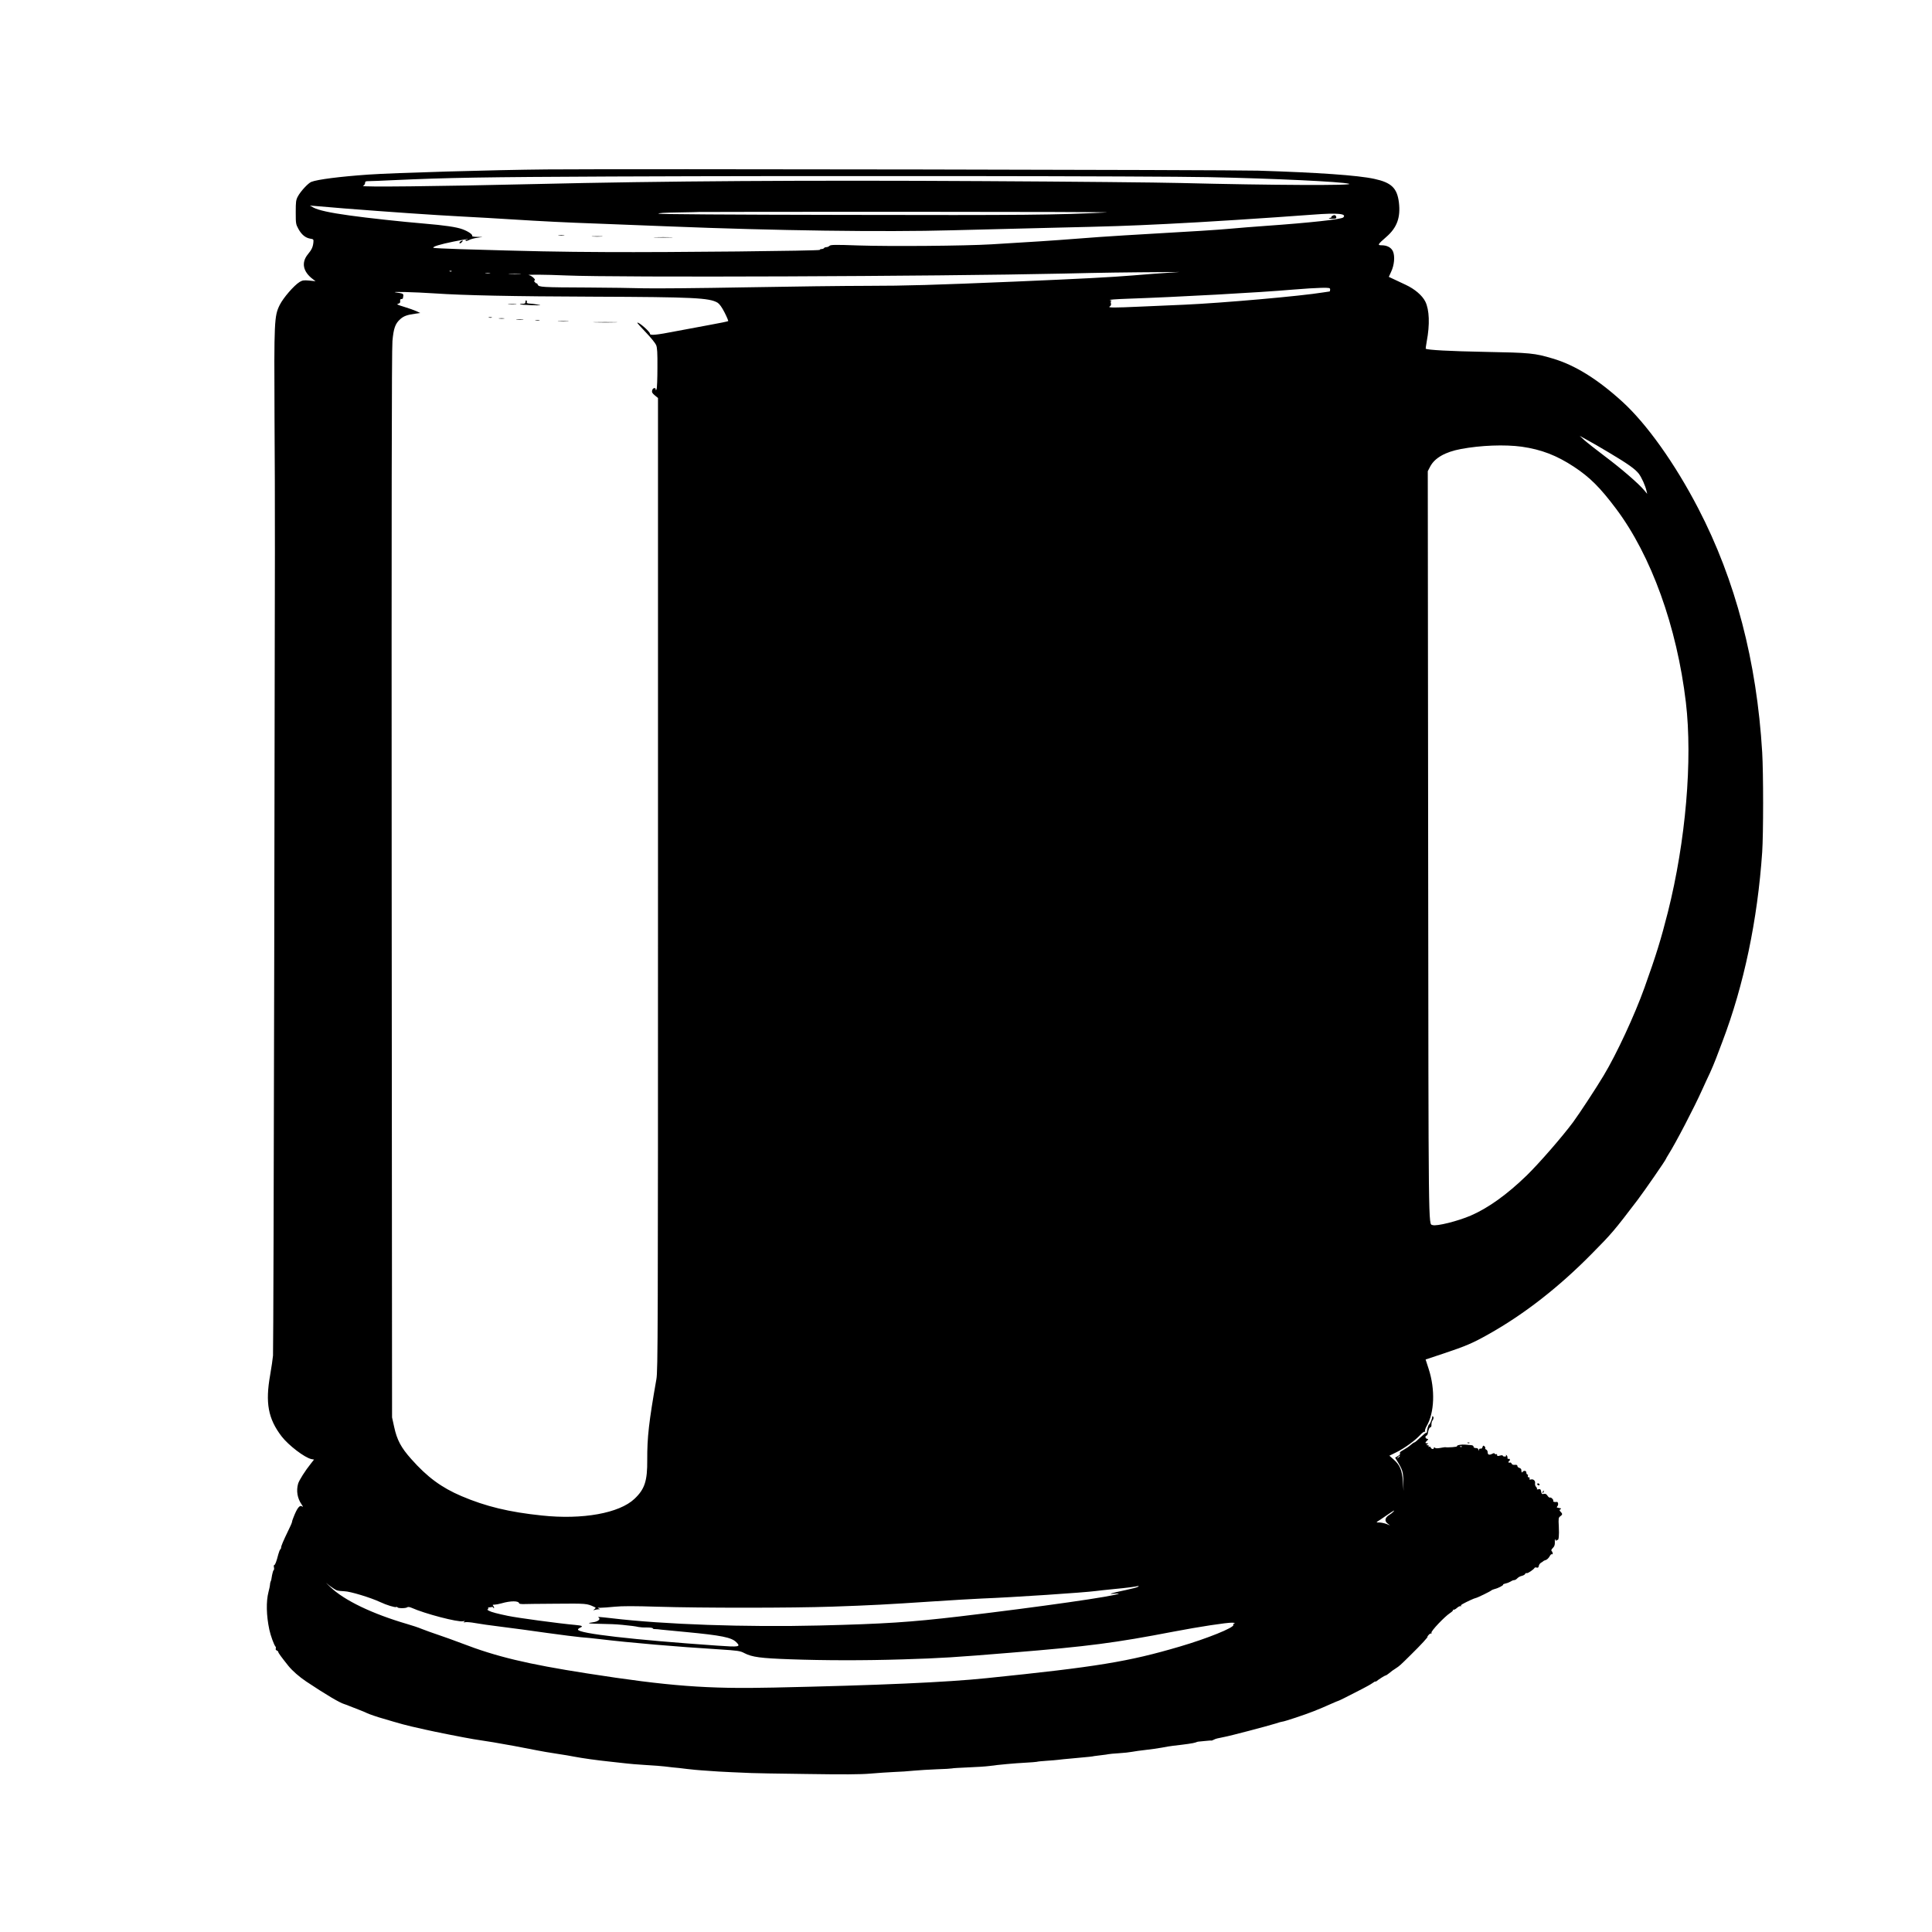
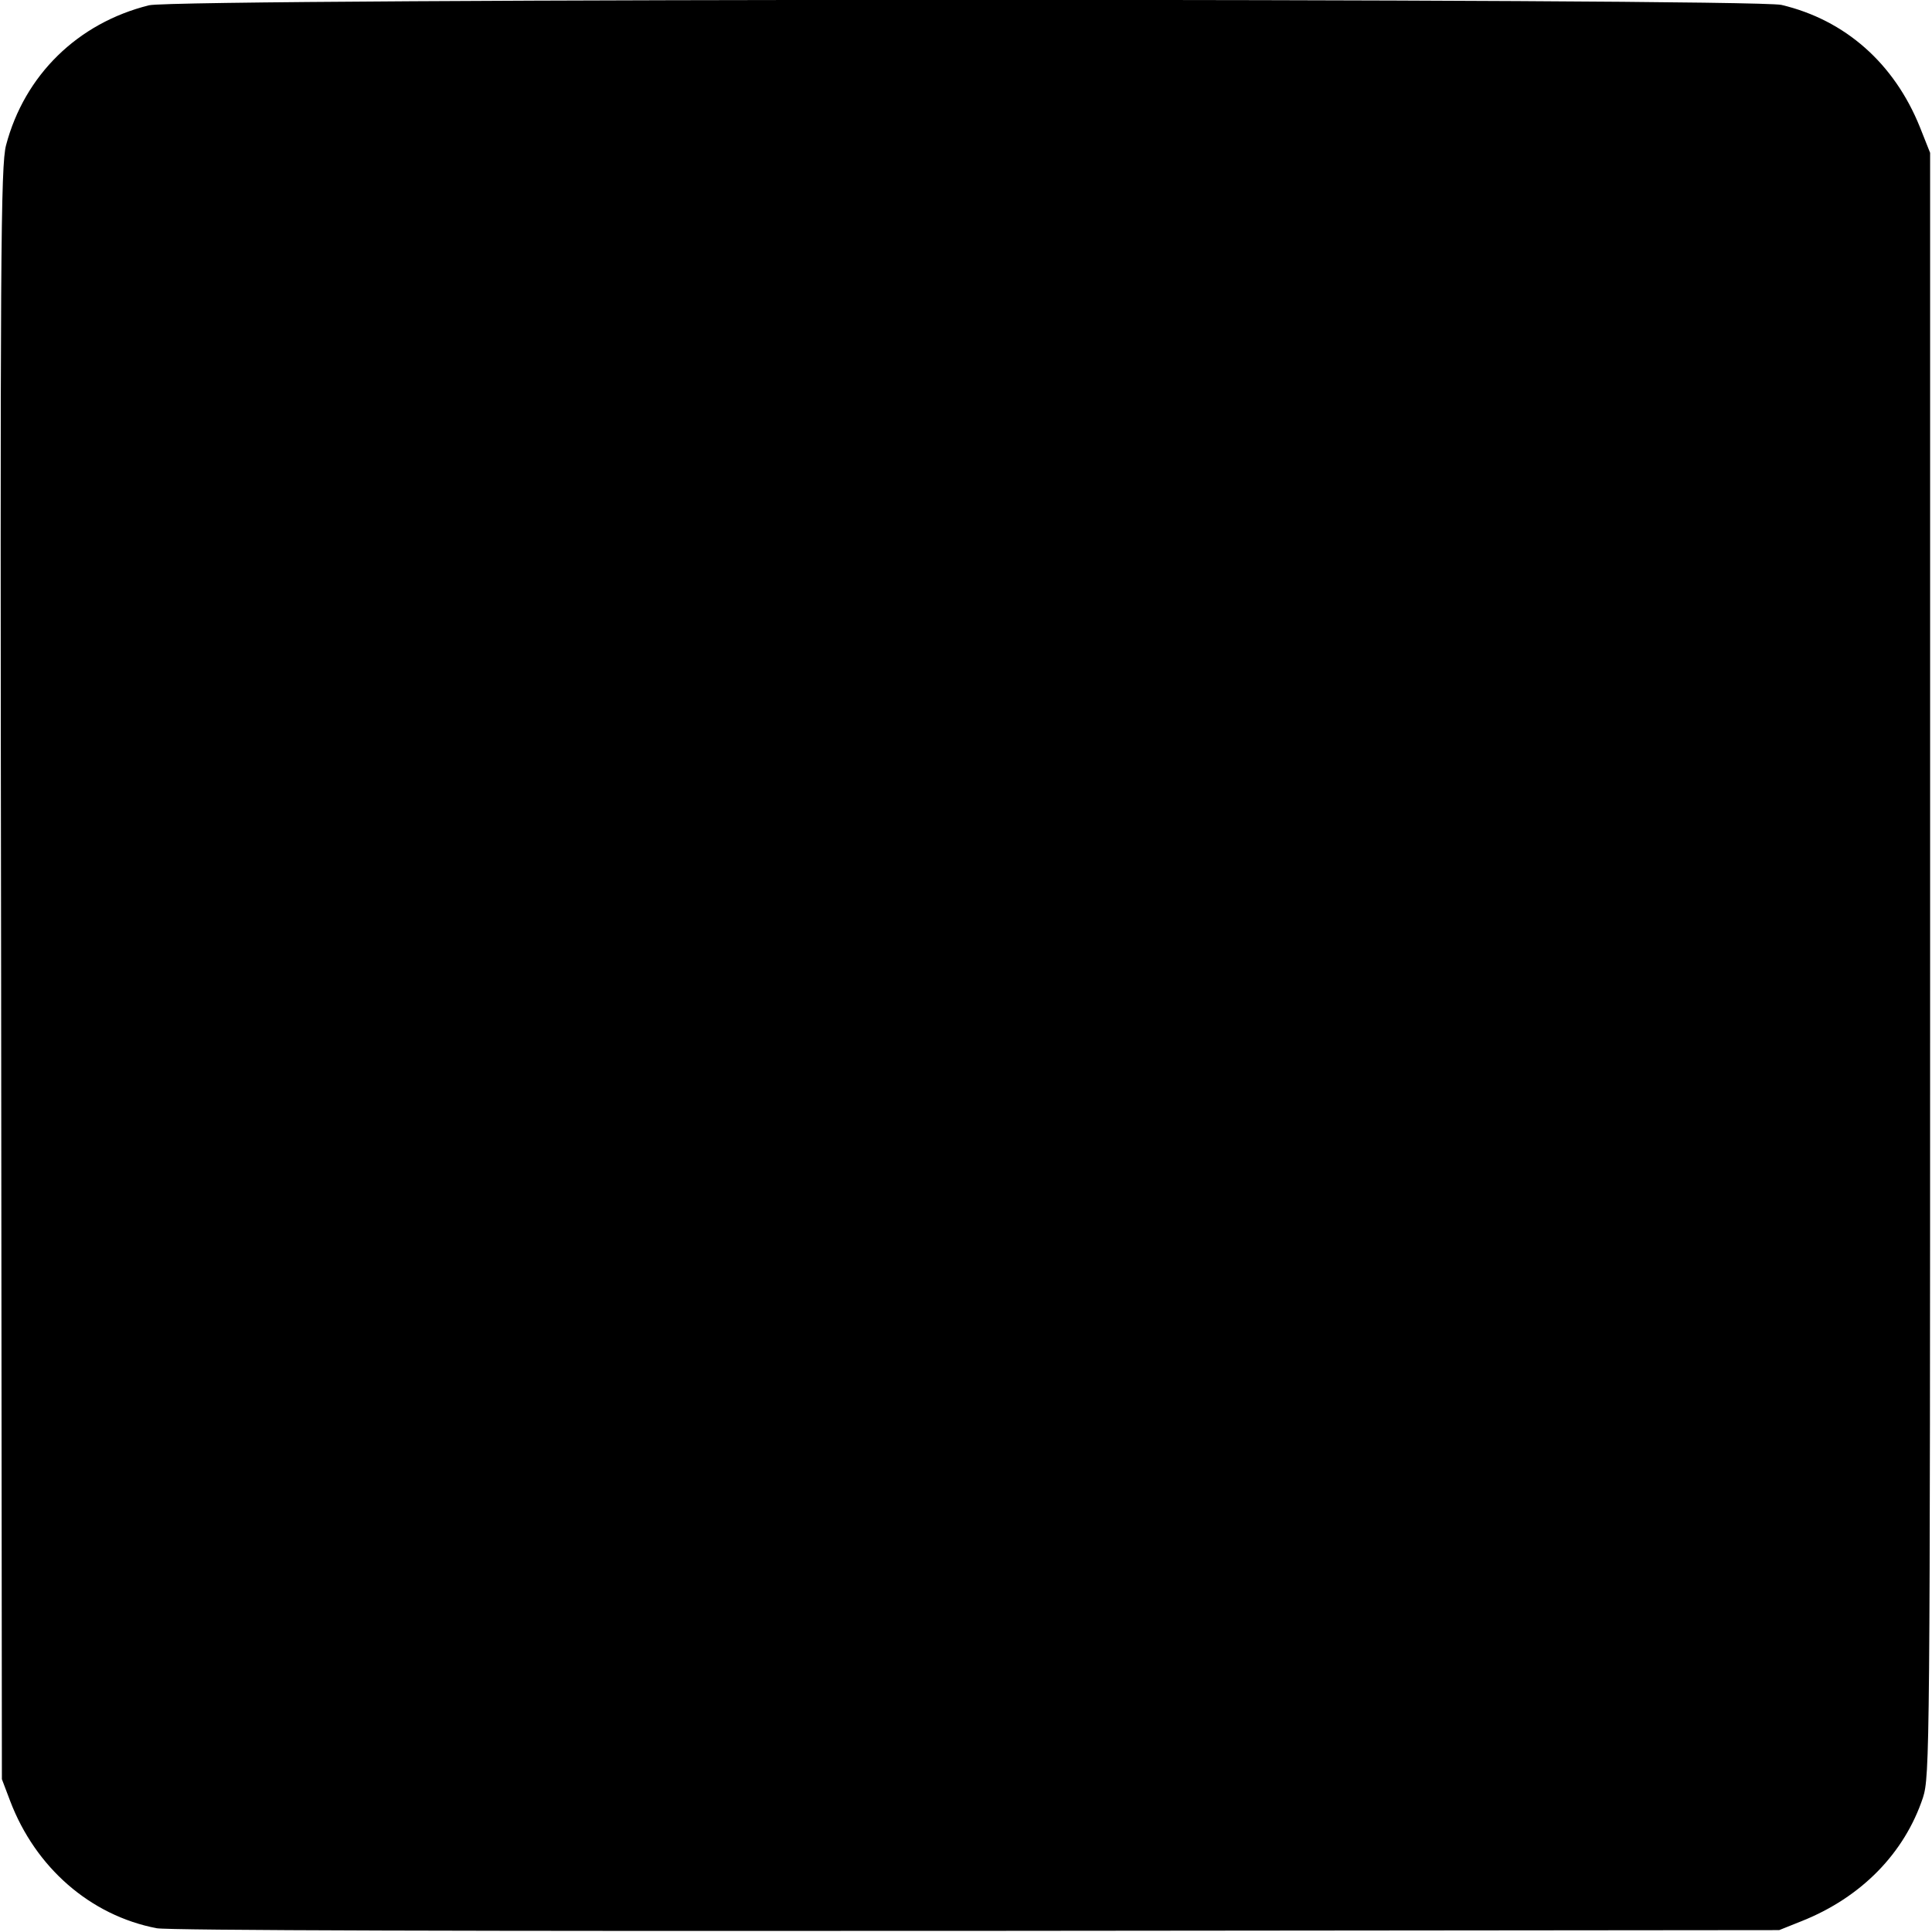
- <svg xmlns="http://www.w3.org/2000/svg" version="1.0" width="2048pt" height="2048pt" viewBox="0 0 2048 2048" preserveAspectRatio="xMidYMid meet">
-   <g transform="translate(0,2048) scale(0.1,-0.1)" fill="#000000" stroke="none">
-     <path d="M5795 18684 c-556 -5 -1628 -36 -1895 -55 -296 -21 -534 -51 -600 -77 -33 -13 -112 -98 -142 -153 -21 -39 -23 -57 -23 -169 0 -120 1 -127 29 -178 34 -61 74 -93 125 -102 34 -5 36 -7 33 -40 -5 -49 -18 -77 -58 -125 -72 -88 -53 -184 51 -263 l30 -23 -67 7 c-58 5 -72 3 -102 -15 -61 -38 -173 -168 -211 -244 -58 -117 -60 -171 -55 -1192 6 -1121 6 -780 -3 -5705 -4 -2296 -10 -4204 -13 -4240 -3 -36 -17 -128 -30 -204 -53 -297 -22 -465 121 -652 74 -96 245 -226 316 -241 l28 -5 -33 -42 c-61 -76 -125 -177 -136 -214 -21 -76 -8 -153 36 -218 15 -21 19 -32 10 -25 -28 23 -55 -10 -97 -119 -8 -19 -14 -39 -14 -45 0 -5 -16 -44 -37 -85 -56 -116 -78 -168 -78 -184 0 -8 -4 -17 -9 -20 -4 -3 -14 -27 -21 -53 -20 -79 -34 -113 -43 -113 -5 0 -6 -11 -3 -24 3 -14 2 -27 -3 -30 -5 -3 -12 -27 -17 -53 -8 -52 -8 -51 -17 -73 -3 -8 -5 -22 -5 -30 0 -8 -7 -42 -16 -76 -26 -101 -23 -249 9 -399 13 -62 50 -163 65 -179 5 -5 6 -15 3 -22 -3 -8 2 -17 11 -20 9 -3 16 -11 16 -16 0 -9 31 -52 107 -147 42 -52 115 -116 188 -165 212 -141 355 -226 407 -241 13 -4 37 -13 53 -20 17 -7 62 -25 100 -39 39 -15 78 -31 88 -37 15 -8 122 -45 162 -55 6 -2 57 -17 115 -34 58 -18 143 -40 190 -51 47 -10 114 -26 150 -34 90 -21 407 -84 510 -101 47 -7 141 -22 210 -33 120 -20 316 -56 465 -86 39 -8 131 -24 205 -35 74 -11 158 -25 185 -31 88 -17 246 -39 390 -54 77 -8 154 -17 172 -19 18 -3 108 -10 200 -16 92 -6 182 -12 198 -15 17 -2 55 -7 85 -10 30 -2 100 -10 155 -17 55 -6 120 -13 145 -14 25 -1 70 -5 100 -7 30 -3 132 -9 225 -13 94 -4 188 -8 210 -9 22 -2 283 -6 580 -10 395 -6 578 -5 680 4 77 7 190 14 250 17 61 2 155 8 210 14 55 5 166 12 246 15 81 2 153 7 160 9 8 3 86 7 174 11 88 3 189 10 225 15 91 13 267 29 385 35 55 3 106 7 115 9 8 3 56 8 105 11 50 3 104 8 120 10 17 3 84 9 150 15 196 18 208 19 235 25 14 2 50 7 80 10 30 3 62 8 70 10 8 2 58 7 110 10 52 3 115 10 140 15 25 5 89 14 144 20 54 6 131 17 170 24 39 8 94 17 121 20 133 15 218 27 238 35 12 5 25 9 30 9 4 0 36 4 72 7 36 4 66 6 67 4 2 -1 12 3 24 9 20 11 42 16 109 29 59 10 464 117 544 142 35 12 69 21 75 21 18 0 244 75 331 110 81 32 93 38 198 84 32 14 60 26 63 26 5 0 90 42 254 127 41 21 90 48 108 61 17 13 32 21 32 17 0 -3 6 -1 13 5 23 19 88 60 96 60 4 0 19 9 32 20 36 29 41 33 74 54 41 27 43 28 163 147 104 102 184 189 174 189 -3 0 3 9 13 20 10 11 22 17 26 14 5 -3 6 1 3 9 -6 17 137 168 197 208 22 14 36 29 32 34 -5 4 -3 5 3 2 6 -4 24 5 38 18 15 14 33 22 39 19 7 -4 9 -4 5 1 -5 5 2 14 15 21 44 25 130 64 139 64 12 0 161 72 168 82 3 3 19 10 35 14 38 9 96 40 89 47 -3 3 10 8 28 12 18 4 42 14 53 21 11 8 27 14 36 14 9 0 24 9 33 19 10 11 31 23 48 26 16 4 32 13 35 20 2 8 10 12 17 9 12 -4 76 40 84 57 2 4 11 5 22 2 13 -4 19 1 22 18 2 12 12 27 23 33 11 6 22 14 25 17 3 4 15 9 28 13 12 4 29 21 38 37 8 16 19 27 24 24 14 -8 12 19 -1 32 -8 8 -5 17 12 34 17 17 22 33 21 63 -1 32 1 36 8 21 5 -11 9 -14 9 -7 1 7 5 11 10 8 14 -9 20 45 15 143 -5 86 -3 95 16 108 24 17 25 26 3 48 -14 14 -14 18 -2 26 8 5 10 9 4 10 -5 1 -14 3 -20 4 -5 2 -14 3 -19 4 -5 0 -3 8 4 16 12 15 7 46 -7 44 -22 -4 -44 2 -38 10 7 12 -24 43 -35 36 -5 -3 -17 6 -26 20 -12 18 -22 23 -39 19 -19 -5 -23 -1 -28 24 -5 26 -10 29 -29 25 -13 -3 -20 -3 -16 2 4 4 0 14 -8 23 -9 8 -14 25 -12 37 6 27 -17 49 -43 42 -15 -4 -19 -2 -15 9 3 8 -1 14 -9 14 -9 0 -12 6 -9 15 4 8 1 15 -5 15 -6 0 -11 9 -11 20 0 22 -28 25 -42 5 -5 -6 -8 -5 -9 3 -1 6 -2 17 -3 24 0 7 -10 15 -21 18 -11 3 -20 12 -20 20 0 10 -8 14 -28 12 -18 -2 -29 3 -33 13 -4 9 -13 14 -20 11 -16 -6 -19 10 -4 19 6 4 8 11 4 16 -3 5 -10 7 -15 4 -5 -4 -9 3 -9 14 0 11 -5 23 -12 27 -7 4 -8 3 -4 -4 5 -8 0 -12 -13 -12 -12 0 -21 4 -21 9 0 6 -12 6 -30 1 -24 -7 -30 -6 -30 6 0 8 -4 13 -9 9 -5 -3 -12 -1 -16 5 -4 7 -12 7 -25 0 -32 -17 -50 -12 -50 14 0 13 -7 27 -16 30 -8 3 -13 10 -10 15 3 5 -1 14 -8 20 -11 10 -16 8 -21 -9 -4 -13 -12 -19 -20 -16 -8 3 -16 -3 -18 -12 -4 -16 -5 -15 -6 1 -1 11 -9 17 -26 17 -16 0 -25 6 -25 15 0 9 -10 15 -27 16 -16 1 -41 3 -58 5 -44 4 -96 -5 -90 -17 5 -7 -92 -15 -127 -10 -4 0 -27 -3 -52 -8 -29 -5 -48 -5 -55 2 -8 8 -11 7 -11 -1 0 -18 -27 -15 -34 4 -3 8 -11 12 -17 8 -8 -4 -9 -3 -5 4 4 8 0 12 -11 12 -15 0 -16 2 -3 10 13 8 12 10 -2 10 -22 0 -23 7 -1 28 16 16 16 17 0 20 -19 4 -23 28 -5 34 6 2 12 13 14 24 5 37 16 64 28 64 6 0 11 12 10 28 -1 15 4 33 9 41 15 18 17 40 6 47 -5 3 -8 2 -7 -3 4 -12 -24 -83 -33 -83 -7 0 -23 -56 -22 -77 0 -7 -3 -11 -7 -10 -5 1 -33 -22 -63 -50 -30 -29 -58 -53 -63 -53 -5 0 -23 -12 -40 -27 -17 -16 -52 -39 -77 -53 -31 -16 -43 -28 -37 -35 6 -7 -1 -17 -21 -29 l-30 -18 22 -36 c58 -95 63 -113 65 -217 l2 -100 -7 100 c-8 121 -32 176 -98 234 l-45 40 75 37 c84 41 200 125 254 185 19 21 40 36 46 32 6 -3 7 -1 3 6 -4 6 4 31 17 54 83 142 92 388 22 604 l-33 102 187 62 c240 80 312 111 479 205 380 213 747 500 1093 851 214 216 240 247 488 573 75 99 301 426 301 436 0 2 12 23 27 47 77 122 273 498 358 688 26 57 62 136 81 175 18 40 48 109 65 155 18 46 47 125 66 174 229 601 374 1293 423 2013 13 196 13 836 0 1057 -58 965 -283 1825 -677 2584 -247 477 -550 902 -810 1137 -261 237 -499 384 -732 453 -194 58 -240 62 -721 71 -372 7 -613 20 -627 34 -1 1 4 36 11 77 34 179 28 335 -15 422 -33 66 -112 133 -208 178 -47 22 -107 50 -132 62 l-47 22 25 55 c33 70 41 161 20 213 -18 43 -63 67 -122 67 -46 0 -41 9 51 89 113 98 152 206 133 365 -19 153 -80 211 -261 250 -175 38 -595 67 -1233 87 -294 9 -6693 20 -7540 13z m7025 -82 c684 -14 1401 -48 1480 -70 72 -20 -824 -16 -1785 8 -231 6 -1171 15 -2090 20 -1885 11 -3397 1 -4750 -31 -1058 -25 -1859 -33 -1827 -20 12 6 22 19 22 31 0 17 6 20 42 20 23 0 137 4 253 10 585 27 967 33 2310 39 2169 9 5746 5 6345 -7z m-9165 -332 c461 -36 948 -70 1240 -85 160 -8 394 -22 520 -30 335 -21 593 -34 910 -45 154 -6 501 -19 770 -30 1116 -45 2270 -61 3000 -41 231 6 697 18 1035 26 688 16 807 20 1235 41 380 18 1058 62 1556 99 260 20 359 10 318 -30 -21 -20 -348 -56 -829 -90 -118 -8 -287 -22 -375 -30 -146 -13 -302 -23 -1115 -70 -151 -9 -383 -25 -515 -36 -228 -18 -485 -35 -895 -59 -284 -17 -1081 -23 -1409 -12 -250 9 -296 8 -308 -4 -8 -8 -23 -14 -33 -14 -10 0 -22 -4 -25 -10 -3 -5 -15 -10 -26 -10 -10 0 -19 -4 -19 -9 0 -10 -1567 -27 -2270 -23 -481 2 -789 8 -1548 31 -150 5 -275 11 -278 14 -12 12 70 37 213 66 81 17 149 28 152 26 2 -3 -3 -5 -13 -5 -9 0 -14 -4 -11 -10 4 -6 17 -4 36 5 16 9 55 20 87 24 l57 9 -58 1 c-33 0 -56 5 -52 10 8 14 -40 48 -103 71 -61 23 -191 42 -407 60 -229 19 -598 59 -790 86 -211 29 -331 56 -383 84 l-37 21 60 -5 c33 -3 173 -15 310 -26z m8075 -42 c-528 -27 -877 -30 -2772 -26 -1248 2 -1971 7 -1977 13 -7 7 67 11 207 13 119 2 218 4 219 5 1 1 1002 2 2225 2 1222 0 2167 -3 2098 -7z m-6943 -624 c-3 -3 -12 -4 -19 -1 -8 3 -5 6 6 6 11 1 17 -2 13 -5z m7588 -16 c-71 -4 -238 -17 -370 -28 -236 -19 -521 -34 -1245 -65 -862 -36 -1164 -45 -1561 -45 -231 0 -818 -7 -1302 -16 -485 -9 -970 -13 -1077 -10 -107 3 -366 7 -575 8 -507 2 -534 4 -545 31 -5 12 -9 18 -9 14 -1 -5 -9 -1 -18 9 -13 12 -14 19 -6 21 18 6 -29 50 -58 56 -45 8 165 7 396 -3 531 -23 3910 -10 5270 20 430 10 628 13 1115 16 l115 1 -130 -9z m-7182 -5 c-13 -2 -33 -2 -45 0 -13 2 -3 4 22 4 25 0 35 -2 23 -4z m320 -10 c-29 -2 -78 -2 -110 0 -32 2 -8 3 52 3 61 0 87 -1 58 -3z m8587 -163 c0 -11 -3 -20 -7 -20 -5 0 -35 -5 -68 -10 -229 -38 -1065 -112 -1470 -130 -132 -6 -339 -15 -460 -20 -286 -13 -356 -13 -332 1 13 8 17 18 13 35 -4 16 -2 24 6 25 7 1 0 4 -17 8 -16 4 65 10 180 14 546 19 1406 66 1760 97 116 10 252 18 303 19 86 1 92 0 92 -19z m-9495 -40 c310 -21 824 -32 1695 -35 1053 -4 1220 -12 1307 -64 20 -13 45 -47 74 -104 24 -47 41 -88 38 -91 -3 -3 -93 -22 -200 -41 -107 -20 -266 -49 -354 -66 -209 -41 -275 -47 -275 -27 0 23 -123 129 -134 117 -3 -2 38 -48 90 -102 52 -54 101 -115 109 -134 12 -28 15 -81 14 -242 0 -113 -4 -215 -9 -226 -6 -15 -9 -16 -9 -4 -1 25 -31 18 -38 -9 -5 -20 1 -30 28 -53 l34 -28 0 -5153 c0 -4777 -1 -5160 -17 -5248 -80 -455 -98 -616 -97 -855 2 -224 -27 -311 -135 -413 -161 -153 -552 -223 -982 -177 -347 36 -595 96 -853 206 -211 90 -362 201 -532 393 -108 121 -151 202 -181 341 l-22 100 -4 5645 c-2 3917 0 5681 8 5764 12 136 30 186 83 233 37 33 73 46 162 58 l50 7 -40 19 c-22 10 -80 31 -130 46 -72 22 -85 28 -65 33 19 5 24 12 22 28 -2 15 2 22 12 22 9 0 16 3 17 8 0 4 2 15 4 24 4 24 -4 28 -78 38 -77 11 198 4 408 -10z m12455 -1690 c198 -118 270 -170 310 -219 31 -40 71 -128 84 -186 l7 -30 -32 38 c-58 70 -242 229 -414 358 -93 70 -192 148 -220 173 l-50 46 80 -44 c45 -24 150 -85 235 -136z m-930 65 c209 -30 371 -92 556 -214 169 -112 276 -219 445 -444 373 -497 645 -1251 740 -2052 72 -612 -1 -1470 -191 -2225 -73 -288 -124 -454 -248 -800 -104 -291 -296 -704 -432 -930 -85 -142 -257 -403 -325 -496 -117 -157 -358 -434 -491 -564 -208 -202 -409 -346 -592 -425 -136 -59 -367 -117 -407 -101 -44 17 -42 -153 -46 4031 l-4 3960 27 52 c48 89 158 152 323 183 211 40 467 49 645 25z m-633 -10601 c-3 -3 -12 -4 -19 -1 -8 3 -5 6 6 6 11 1 17 -2 13 -5z m-657 -98 c0 -2 -8 -10 -17 -17 -16 -13 -17 -12 -4 4 13 16 21 21 21 13z m-70 -591 c-7 -8 -27 -24 -45 -35 -44 -27 -51 -64 -16 -90 l26 -20 -37 15 c-21 8 -54 15 -75 16 -34 0 -36 2 -19 12 11 7 54 35 95 64 84 57 89 59 71 38z m-11200 -833 c14 -5 50 -9 81 -10 60 -1 278 -67 380 -115 68 -32 157 -59 169 -52 5 3 11 1 14 -4 7 -11 88 -11 103 1 7 6 24 4 45 -5 143 -64 493 -155 546 -143 21 5 24 4 12 -5 -12 -8 -9 -9 12 -5 14 3 61 -1 104 -9 42 -8 169 -26 283 -40 113 -14 330 -43 481 -65 151 -21 311 -41 355 -45 44 -3 134 -12 200 -20 324 -39 815 -81 1269 -109 200 -13 222 -16 267 -40 81 -42 172 -54 484 -65 358 -13 782 -14 1195 -1 402 12 556 22 1150 71 823 67 1101 104 1720 223 277 53 562 96 622 95 24 -1 35 -3 25 -6 -10 -3 -16 -11 -13 -18 10 -28 -277 -144 -567 -229 -546 -161 -876 -215 -2047 -335 -421 -44 -1143 -76 -2258 -100 -704 -16 -1113 15 -1977 150 -636 99 -965 178 -1330 319 -82 31 -195 72 -250 90 -55 18 -131 46 -170 61 -38 16 -110 40 -160 54 -369 108 -663 249 -810 389 l-50 48 45 -36 c25 -19 57 -39 70 -44z m8494 38 c-6 -6 -64 -21 -130 -35 -153 -32 -201 -47 -124 -39 30 3 52 3 50 1 -26 -25 -837 -141 -1690 -242 -520 -61 -792 -79 -1485 -96 -777 -19 -1650 11 -2202 77 -143 16 -153 17 -136 6 23 -15 -9 -42 -57 -48 -68 -9 -61 -14 21 -16 179 -4 208 -5 284 -12 92 -9 140 -15 175 -23 14 -3 53 -6 88 -5 34 0 62 -4 62 -9 0 -5 10 -9 23 -8 12 0 42 -2 67 -6 25 -3 142 -14 260 -25 378 -36 484 -57 535 -108 50 -50 34 -53 -207 -36 -889 62 -1464 128 -1471 169 -1 6 8 14 21 20 37 16 26 23 -50 30 -170 15 -614 75 -713 96 -112 23 -176 40 -202 54 -15 8 -22 15 -15 15 7 0 10 5 7 10 -3 6 0 10 7 11 7 0 21 2 31 4 9 2 17 -2 17 -8 0 -5 3 -7 6 -4 4 4 1 13 -6 22 -11 13 -9 15 12 15 13 0 47 6 74 14 98 28 182 28 187 0 1 -5 18 -8 37 -8 19 1 179 3 355 4 321 3 327 2 402 -33 21 -9 21 -11 5 -24 -16 -14 -16 -14 1 -9 10 3 28 6 40 7 21 0 21 1 2 9 -15 6 -10 8 20 7 22 0 90 5 150 11 79 8 207 8 460 0 456 -14 1419 -14 1850 1 410 14 577 23 1060 55 204 14 440 27 525 31 334 13 1084 63 1210 80 19 3 107 12 195 21 131 12 226 25 255 33 2 0 -1 -4 -6 -9z" />
-     <path d="M14120 18190 c-8 -5 -10 -10 -5 -11 6 0 -1 -5 -15 -9 -22 -7 -19 -8 16 -9 45 -1 55 4 47 25 -6 16 -22 18 -43 4z" />
-     <path d="M5923 17983 c15 -2 39 -2 55 0 15 2 2 4 -28 4 -30 0 -43 -2 -27 -4z" />
-     <path d="M6283 17973 c26 -2 68 -2 95 0 26 2 4 3 -48 3 -52 0 -74 -1 -47 -3z" />
-     <path d="M6948 17963 c45 -2 119 -2 165 0 45 1 8 3 -83 3 -91 0 -128 -2 -82 -3z" />
-     <path d="M4881 17921 c-7 -5 -12 -13 -10 -18 2 -6 13 -2 23 8 20 19 12 26 -13 10z" />
-     <path d="M5570 17281 c0 -17 -6 -21 -32 -21 -17 0 -29 -2 -26 -5 3 -4 59 -8 124 -10 101 -3 111 -2 64 6 -30 6 -70 11 -88 11 -22 1 -31 6 -28 14 3 8 1 16 -4 19 -6 4 -10 -3 -10 -14z" />
-     <path d="M5393 17253 c20 -2 54 -2 75 0 20 2 3 4 -38 4 -41 0 -58 -2 -37 -4z" />
-     <path d="M5183 17113 c9 -2 23 -2 30 0 6 3 -1 5 -18 5 -16 0 -22 -2 -12 -5z" />
-     <path d="M5293 17103 c15 -2 37 -2 50 0 12 2 0 4 -28 4 -27 0 -38 -2 -22 -4z" />
-     <path d="M5478 17093 c17 -2 47 -2 65 0 17 2 3 4 -33 4 -36 0 -50 -2 -32 -4z" />
-     <path d="M5678 17083 c12 -2 30 -2 40 0 9 3 -1 5 -23 4 -22 0 -30 -2 -17 -4z" />
-     <path d="M5923 17073 c26 -2 68 -2 95 0 26 2 4 3 -48 3 -52 0 -74 -1 -47 -3z" />
-     <path d="M6313 17063 c59 -2 154 -2 210 0 56 1 8 3 -108 3 -115 0 -161 -2 -102 -3z" />
-     <path d="M15558 5183 c7 -3 16 -2 19 1 4 3 -2 6 -13 5 -11 0 -14 -3 -6 -6z" />
-     <path d="M16296 4751 c-3 -5 1 -11 9 -15 8 -3 15 -1 15 4 0 13 -18 22 -24 11z" />
-     <path d="M16355 4669 c-4 -6 -5 -12 -2 -15 2 -3 7 2 10 11 7 17 1 20 -8 4z" />
+ <svg xmlns="http://www.w3.org/2000/svg" version="1.0" width="512pt" height="512pt" viewBox="0 0 512 512" preserveAspectRatio="xMidYMid meet">
+   <g transform="translate(0,512) scale(0.1,-0.1)" fill="#000000" stroke="none">
+     <path d="M395 5106 c-189 -47 -330 -185 -379 -371 -14 -54 -16 -280 -13 -2195 l2 -2135 22 -58 c67 -176 212 -303 388 -337 31 -6 843 -8 2175 -7 l2125 2 60 24 c158 63 272 180 321 327 18 57 19 115 19 2209 l0 2150 -27 68 c-68 169 -198 284 -367 324 -80 18 -4250 18 -4326 -1z" />
  </g>
</svg>
